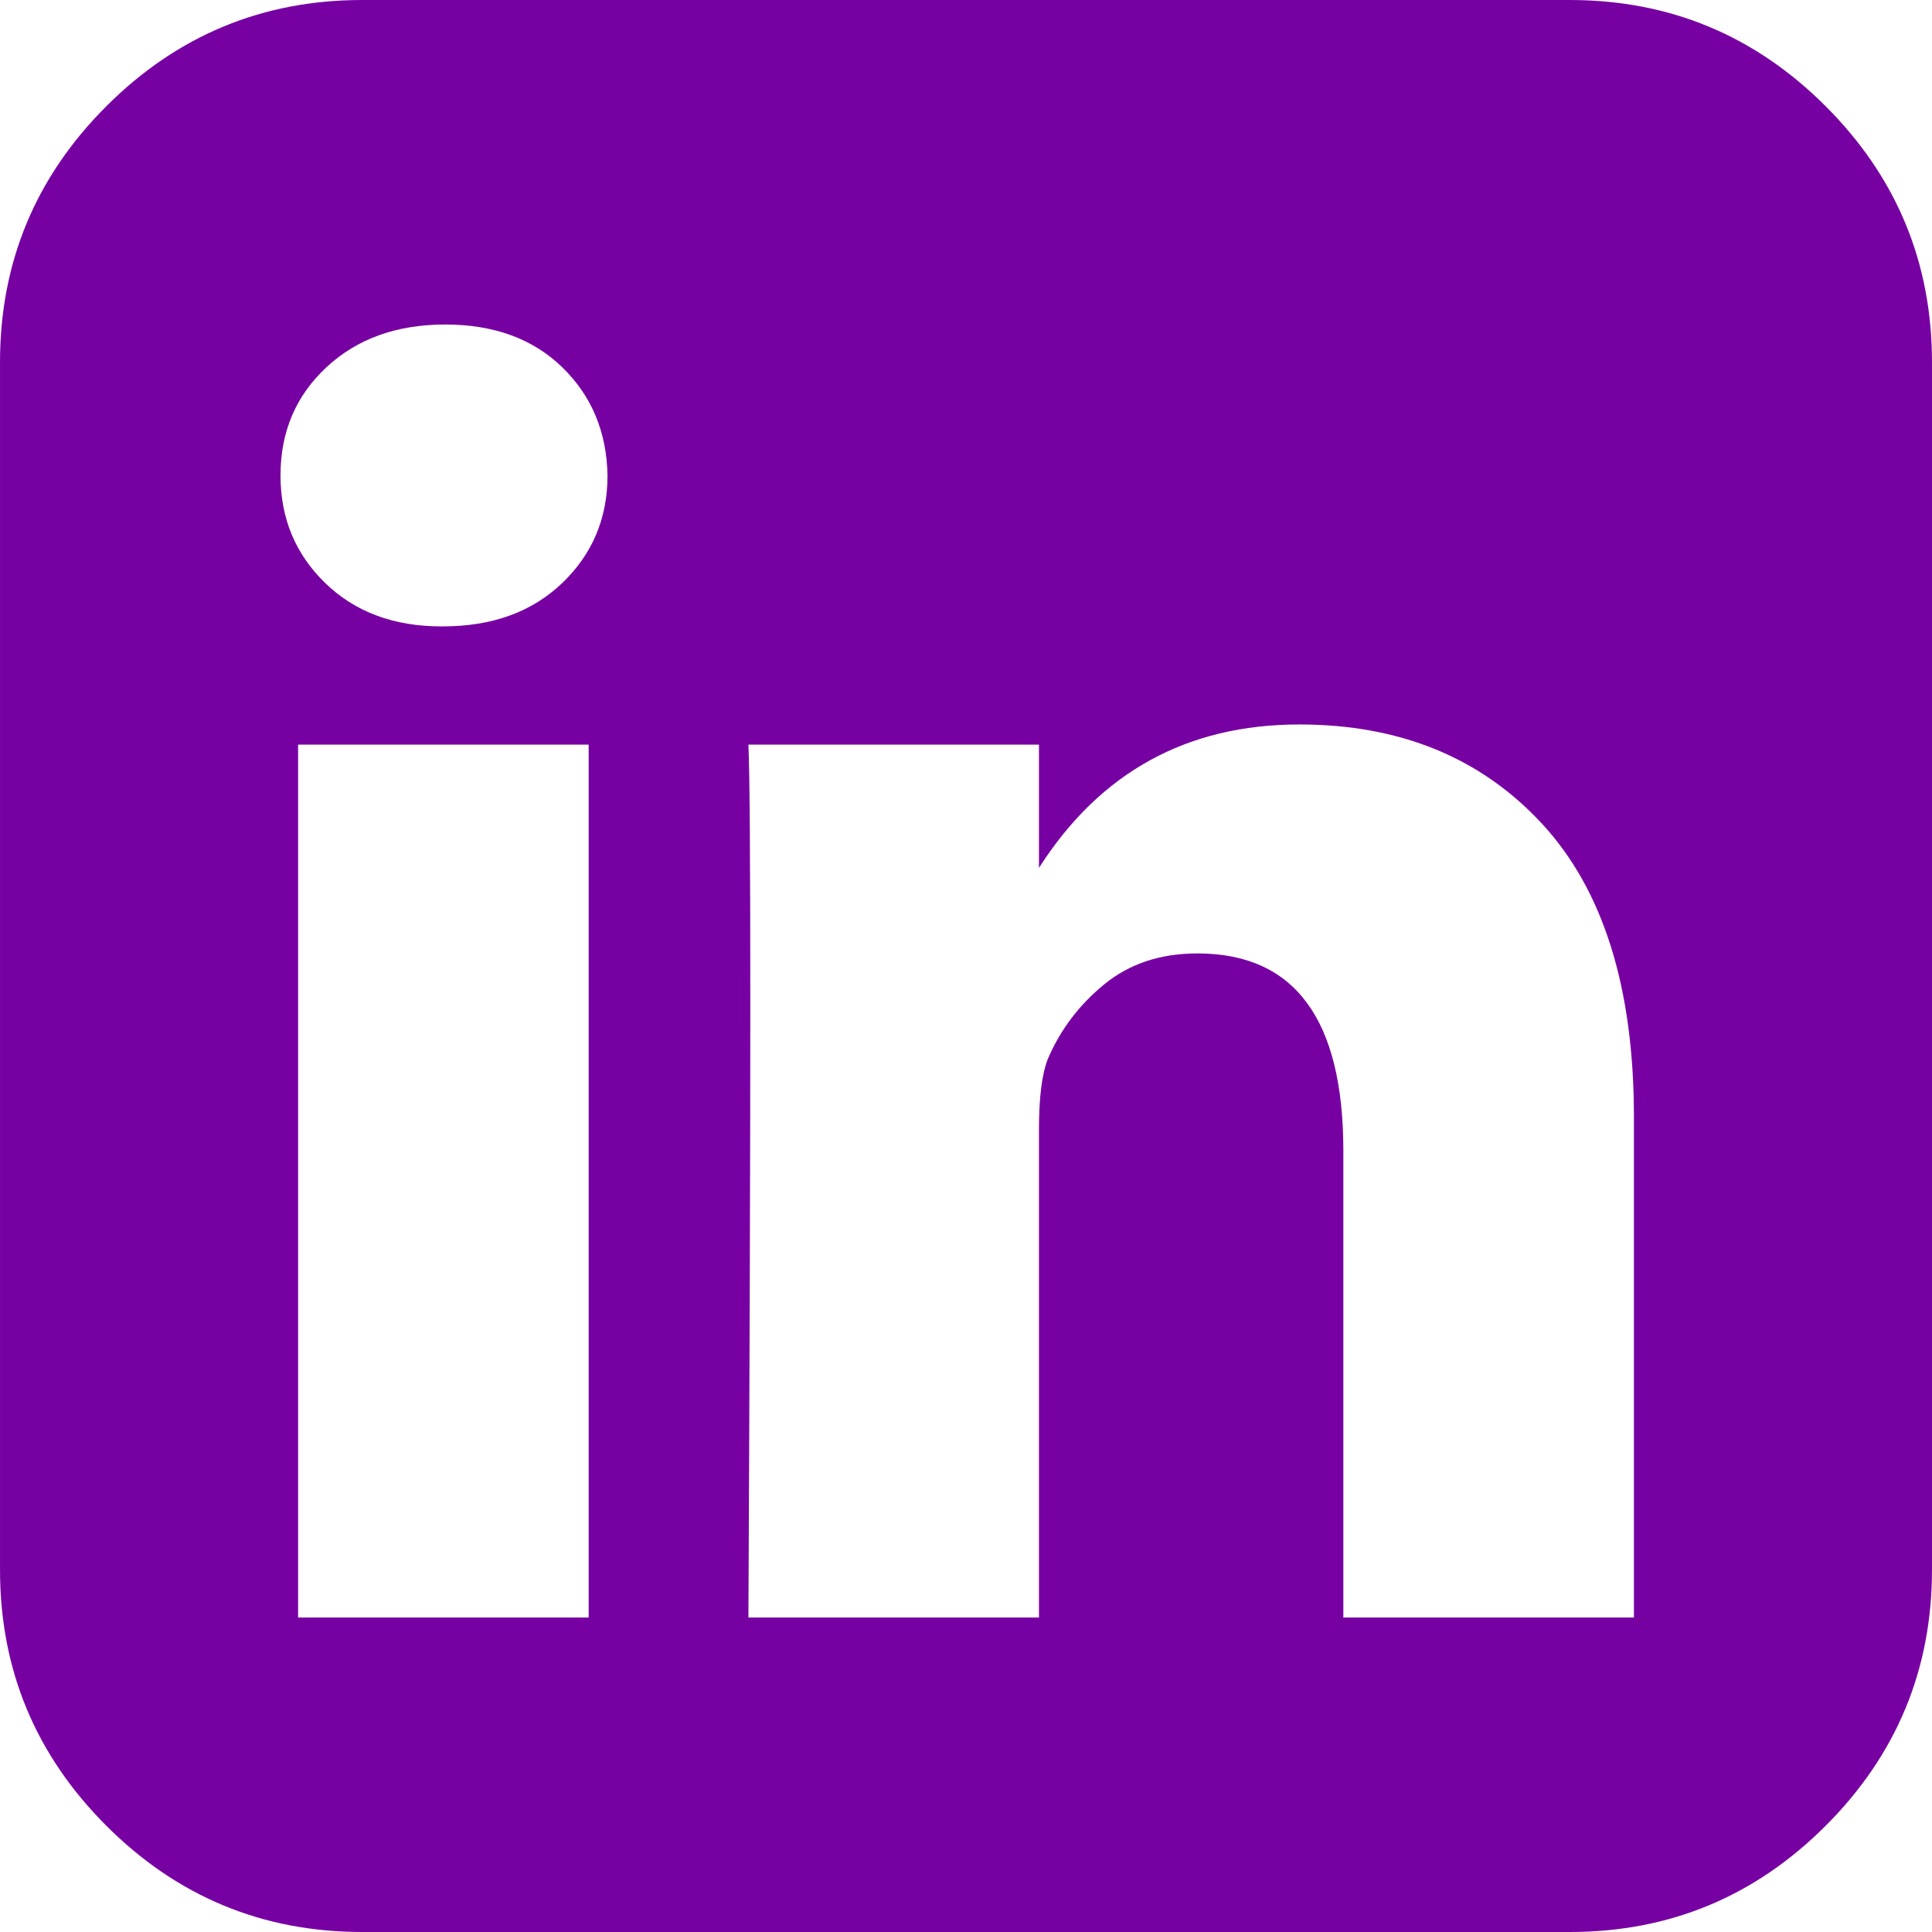
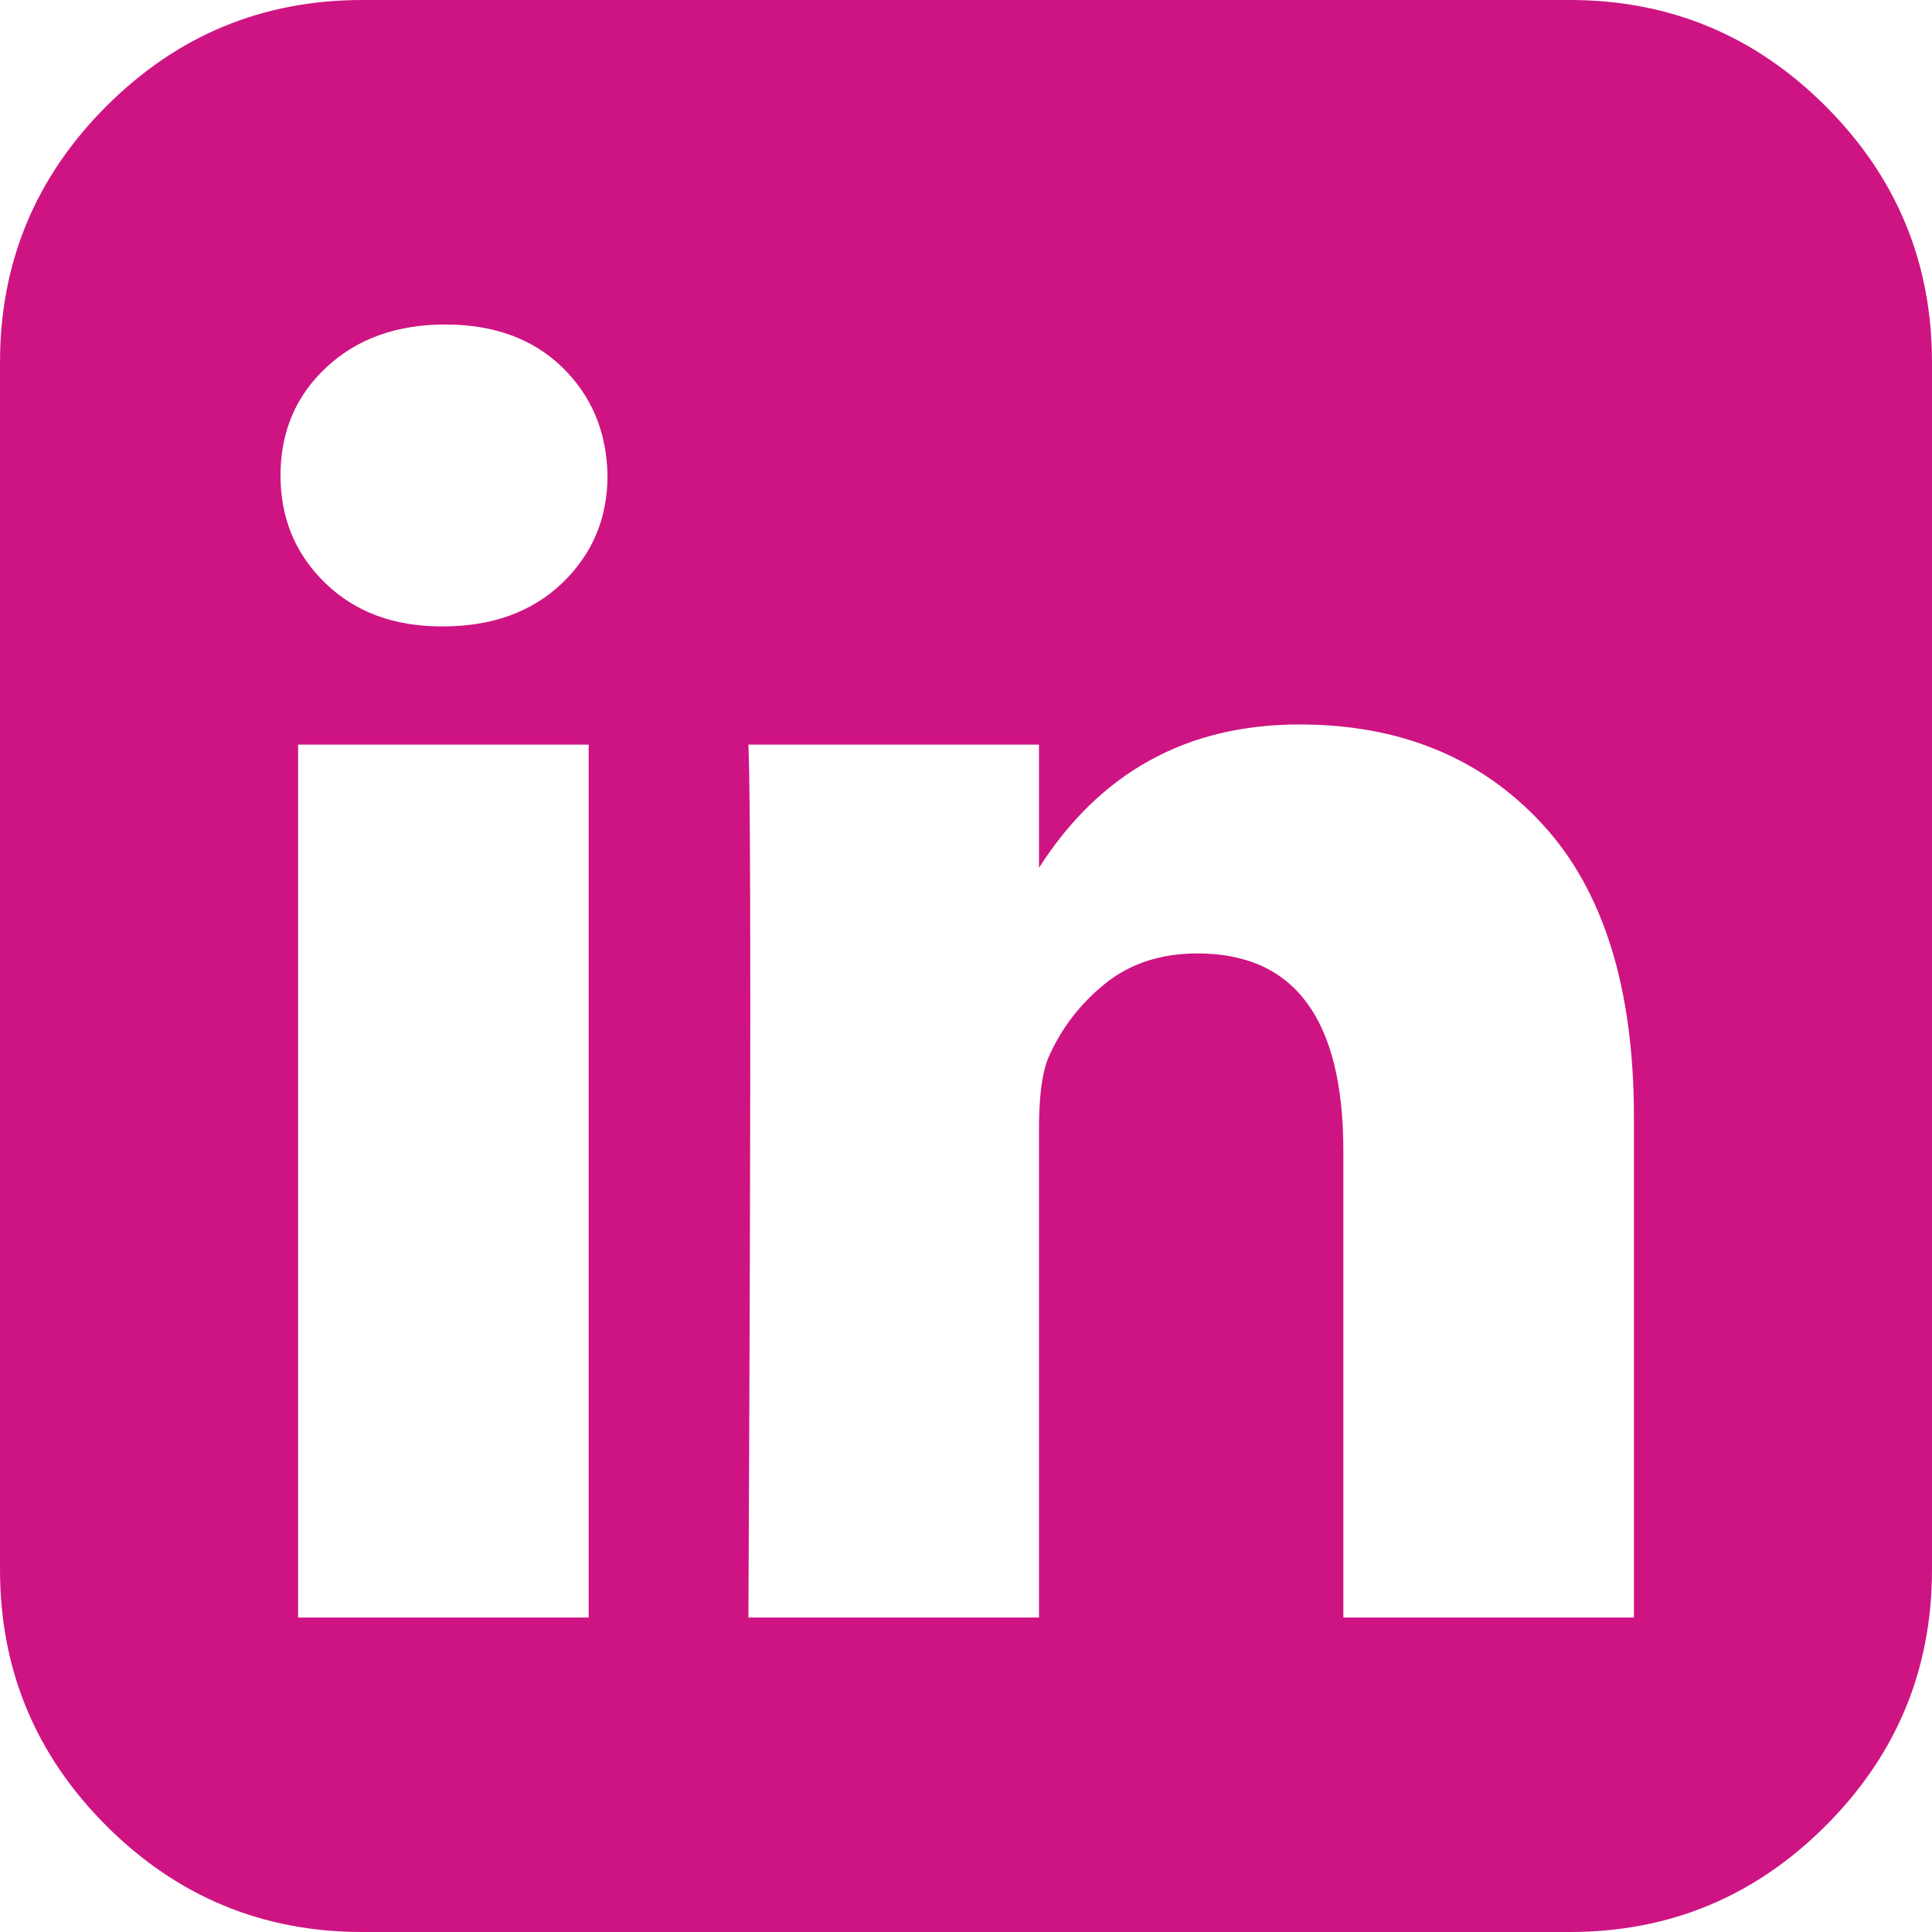
<svg xmlns="http://www.w3.org/2000/svg" version="1.1" id="Capa_1" x="0px" y="0px" width="438.536px" height="438.536px" viewBox="0 0 438.536 438.536" style="enable-background:new 0 0 438.536 438.536;" xml:space="preserve">
  <g>
-     <path style="fill:#7700A3;" d="M414.41,24.123C398.333,8.042,378.963,0,356.315,0H82.228C59.58,0,40.21,8.042,24.126,24.123   C8.045,40.207,0.003,59.576,0.003,82.225v274.084c0,22.647,8.042,42.018,24.123,58.102c16.084,16.084,35.454,24.126,58.102,24.126   h274.084c22.648,0,42.018-8.042,58.095-24.126c16.084-16.084,24.126-35.454,24.126-58.102V82.225   C438.532,59.576,430.49,40.204,414.41,24.123z M133.618,367.157H67.666V169.016h65.952V367.157z M127.626,132.332   c-6.851,6.567-15.893,9.851-27.124,9.851h-0.288c-10.848,0-19.648-3.284-26.407-9.851c-6.76-6.567-10.138-14.703-10.138-24.41   c0-9.897,3.476-18.083,10.421-24.556c6.95-6.471,15.942-9.708,26.98-9.708c11.039,0,19.89,3.237,26.553,9.708   c6.661,6.473,10.088,14.659,10.277,24.556C137.899,117.625,134.477,125.761,127.626,132.332z M370.873,367.157h-65.952v-105.92   c0-29.879-11.036-44.823-33.116-44.823c-8.374,0-15.42,2.331-21.128,6.995c-5.715,4.661-9.996,10.324-12.847,16.991   c-1.335,3.422-1.999,8.75-1.999,15.981v110.775h-65.952c0.571-119.529,0.571-185.579,0-198.142h65.952v27.974   c13.867-21.681,33.558-32.544,59.101-32.544c22.84,0,41.21,7.52,55.104,22.554c13.895,15.037,20.841,37.214,20.841,66.519v113.64   H370.873z" />
+     <path style="fill:#CE1483;" d="M414.41,24.123C398.333,8.042,378.963,0,356.315,0H82.228C59.58,0,40.21,8.042,24.126,24.123   C8.045,40.207,0.003,59.576,0.003,82.225v274.084c0,22.647,8.042,42.018,24.123,58.102c16.084,16.084,35.454,24.126,58.102,24.126   h274.084c22.648,0,42.018-8.042,58.095-24.126c16.084-16.084,24.126-35.454,24.126-58.102V82.225   C438.532,59.576,430.49,40.204,414.41,24.123z M133.618,367.157H67.666V169.016h65.952V367.157z M127.626,132.332   c-6.851,6.567-15.893,9.851-27.124,9.851h-0.288c-10.848,0-19.648-3.284-26.407-9.851c-6.76-6.567-10.138-14.703-10.138-24.41   c0-9.897,3.476-18.083,10.421-24.556c6.95-6.471,15.942-9.708,26.98-9.708c11.039,0,19.89,3.237,26.553,9.708   c6.661,6.473,10.088,14.659,10.277,24.556C137.899,117.625,134.477,125.761,127.626,132.332z M370.873,367.157h-65.952v-105.92   c0-29.879-11.036-44.823-33.116-44.823c-8.374,0-15.42,2.331-21.128,6.995c-5.715,4.661-9.996,10.324-12.847,16.991   c-1.335,3.422-1.999,8.75-1.999,15.981v110.775h-65.952c0.571-119.529,0.571-185.579,0-198.142h65.952v27.974   c13.867-21.681,33.558-32.544,59.101-32.544c22.84,0,41.21,7.52,55.104,22.554c13.895,15.037,20.841,37.214,20.841,66.519v113.64   H370.873z" />
  </g>
  <g>
</g>
  <g>
</g>
  <g>
</g>
  <g>
</g>
  <g>
</g>
  <g>
</g>
  <g>
</g>
  <g>
</g>
  <g>
</g>
  <g>
</g>
  <g>
</g>
  <g>
</g>
  <g>
</g>
  <g>
</g>
  <g>
</g>
</svg>
